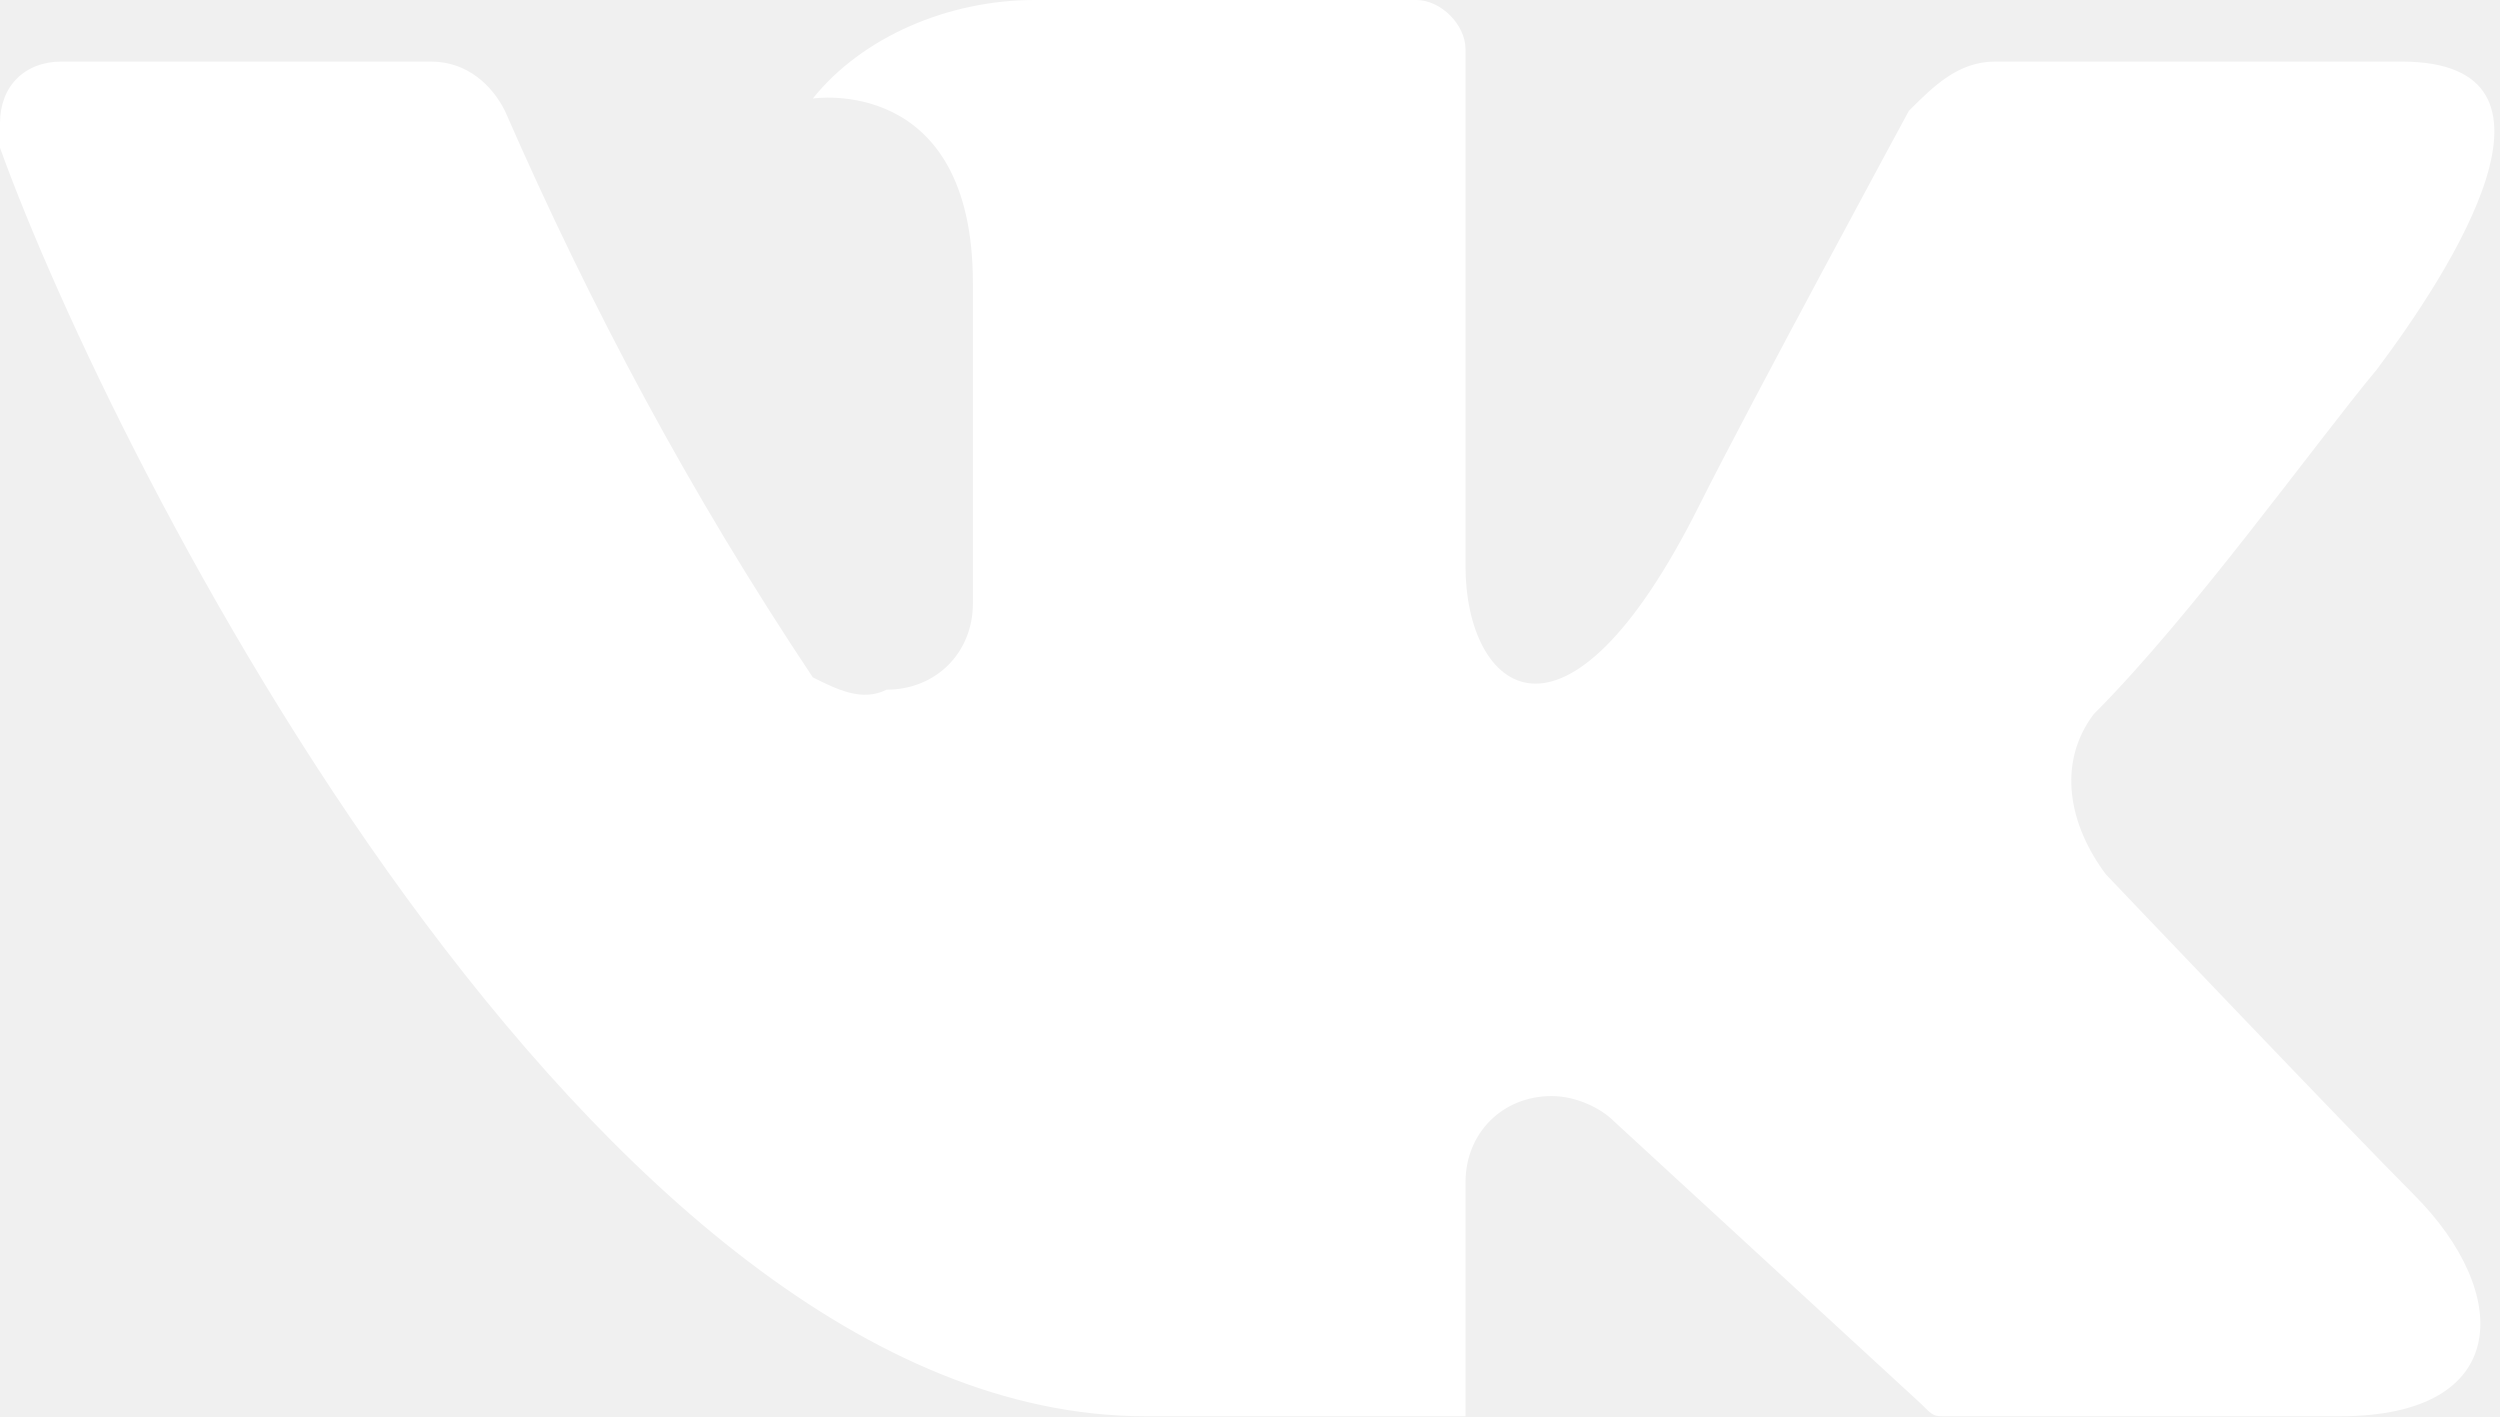
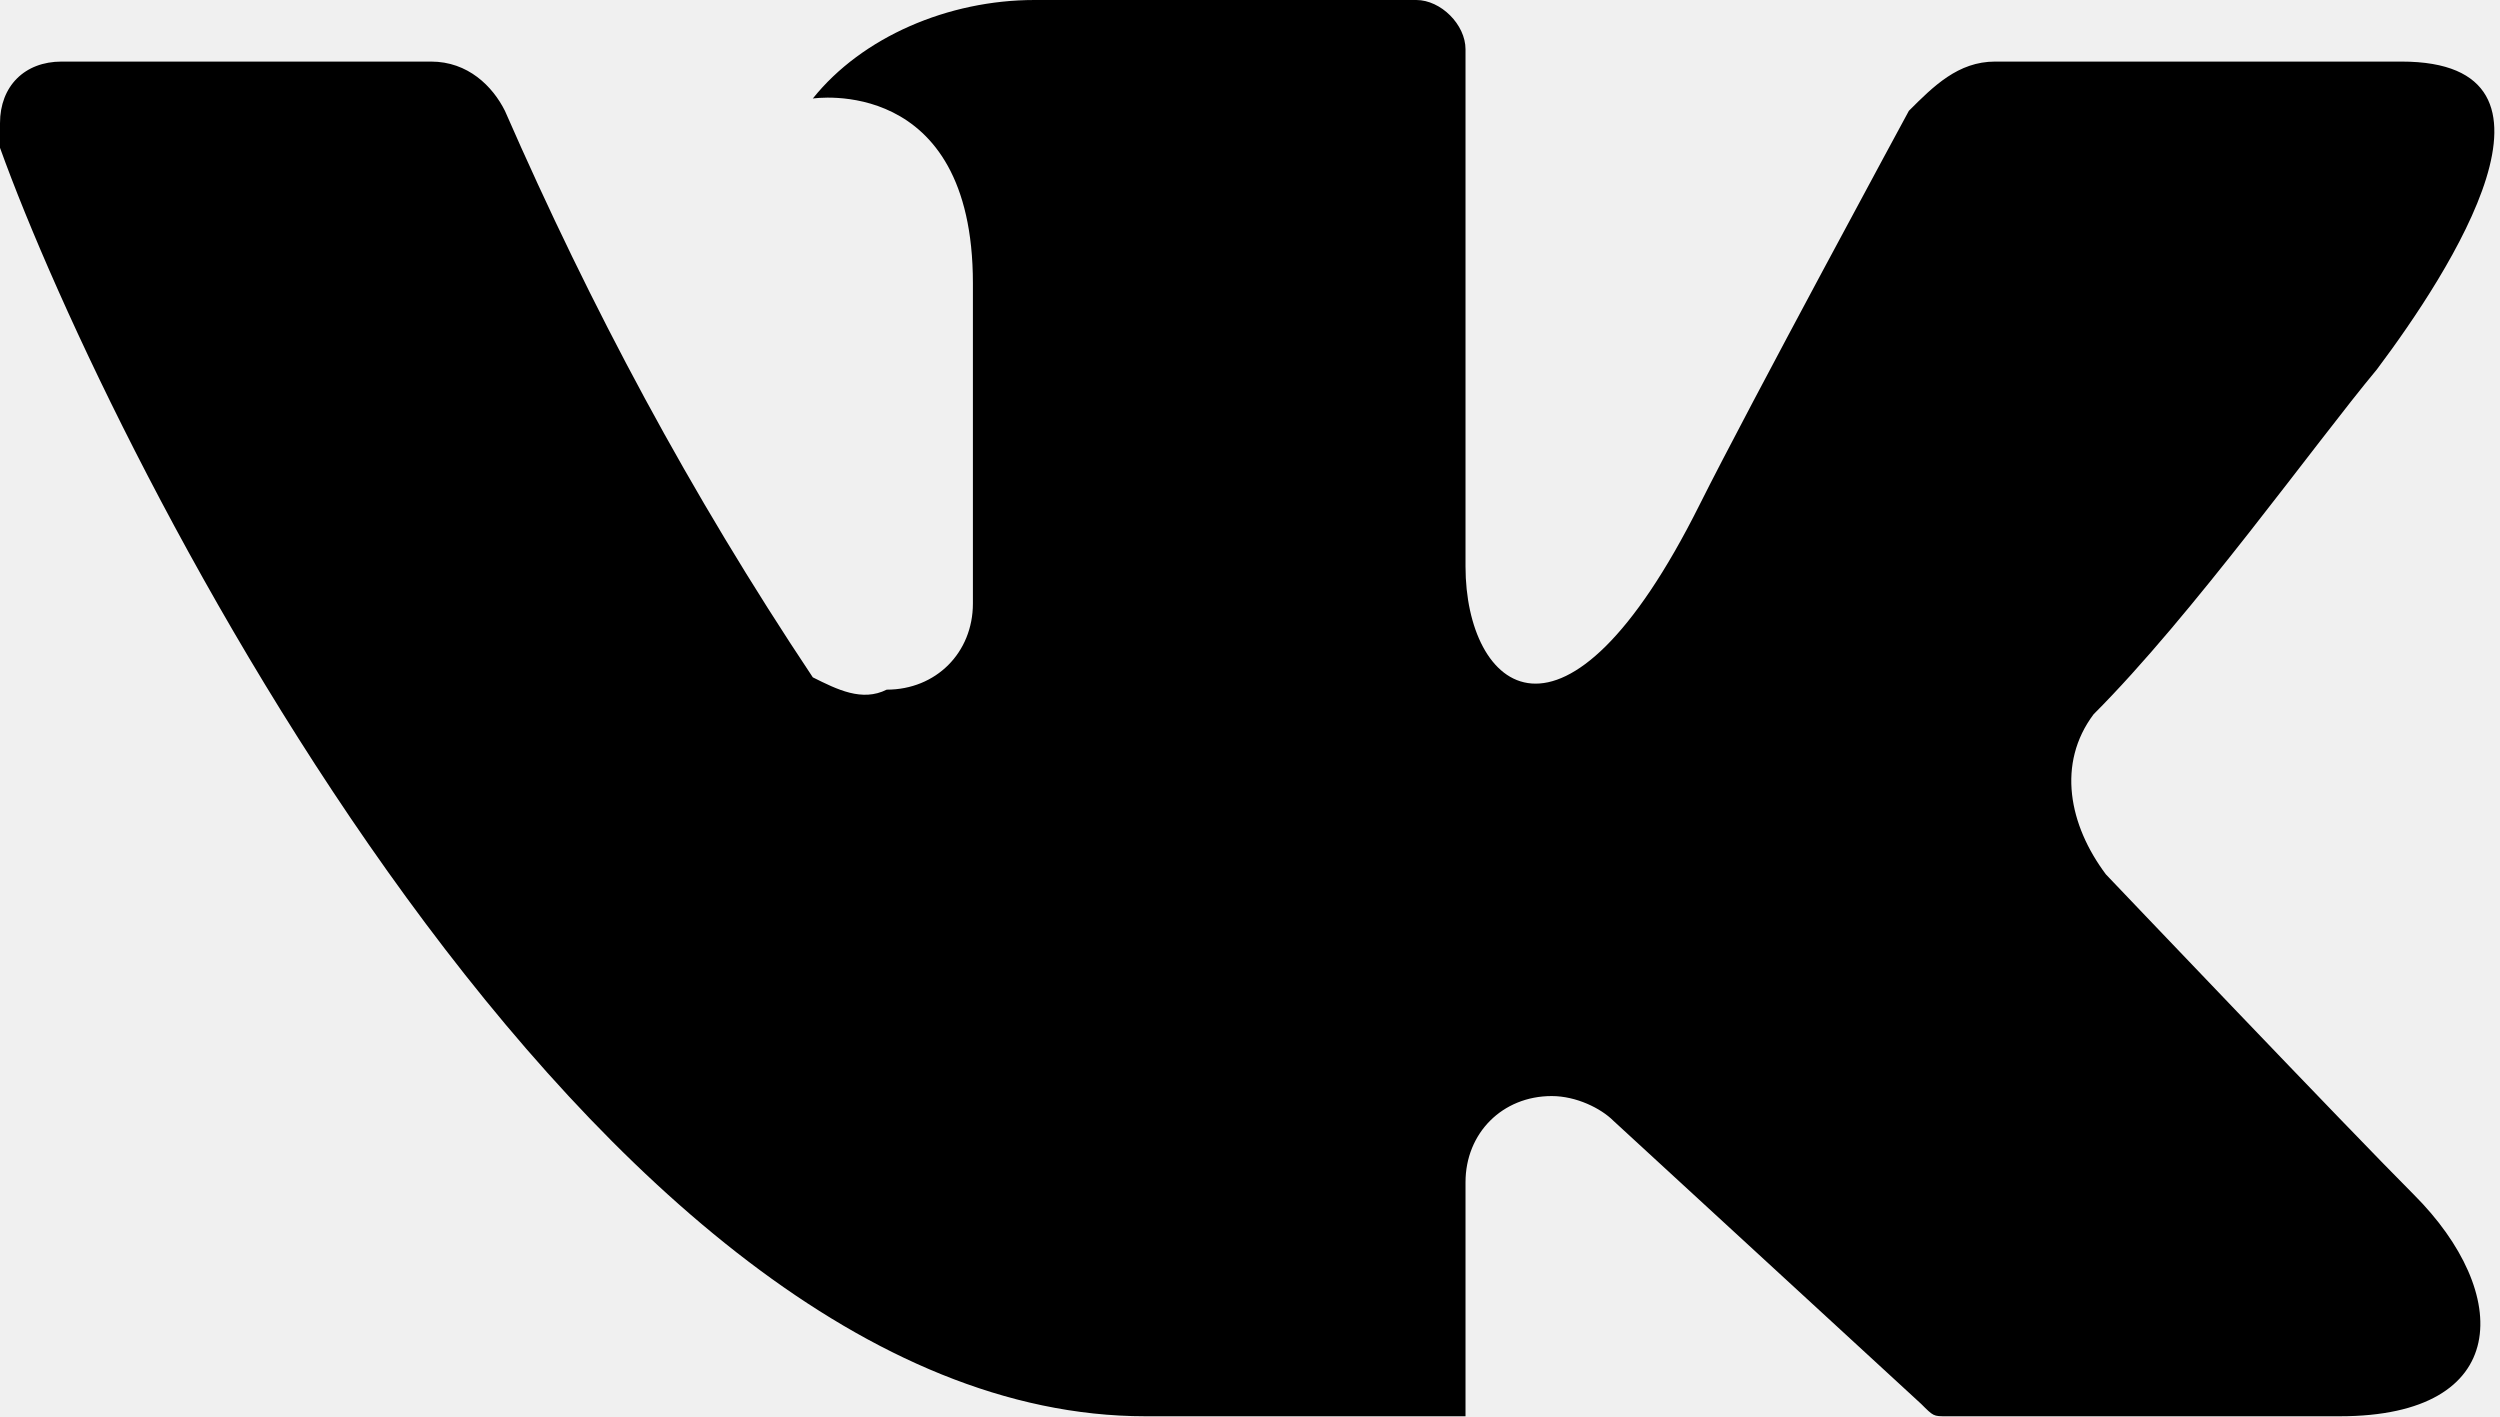
<svg xmlns="http://www.w3.org/2000/svg" xmlns:xlink="http://www.w3.org/1999/xlink" version="1.1" id="Слой_1" x="0px" y="0px" viewBox="0 0 20.3 11.5" style="enable-background:new 0 0 20.3 11.5;" xml:space="preserve">
  <style type="text/css">
	.st0{clip-path:url(#SVGID_2_);}
</style>
  <g>
    <defs>
      <rect id="SVGID_1_" y="0" width="20.3" height="11.5" />
    </defs>
    <clipPath id="SVGID_2_">
      <use xlink:href="#SVGID_1_" style="overflow:visible;" />
    </clipPath>
-     <path fill="#fff" class="st0" d="M19.5,0.5h-3.3c-0.3,0-0.5,0.2-0.7,0.4c0,0-1.3,2.4-1.7,3.2c-1.1,2.2-1.9,1.5-1.9,0.5V0.4   c0-0.2-0.2-0.4-0.4-0.4H8.4C7.7,0,7,0.3,6.6,0.8c0,0,1.3-0.2,1.3,1.5c0,0.4,0,1.6,0,2.6c0,0.4-0.3,0.7-0.7,0.7   C7,5.7,6.8,5.6,6.6,5.5C5.6,4,4.8,2.5,4.1,0.9C4,0.7,3.8,0.5,3.5,0.5h-3C0.2,0.5,0,0.7,0,1c0,0.1,0,0.1,0,0.2   c0.9,2.5,4.8,10.3,9.3,10.3h2.6V9.6c0-0.4,0.3-0.7,0.7-0.7c0.2,0,0.4,0.1,0.5,0.2l2.5,2.3c0.1,0.1,0.1,0.1,0.2,0.1h3.2   c1.4,0,1.4-1,0.6-1.8c-0.5-0.5-2.5-2.6-2.5-2.6c-0.3-0.4-0.4-0.9-0.1-1.3C17.8,5,18.8,3.6,19.3,3C19.9,2.2,21,0.5,19.5,0.5" />
+     <path class="st0" d="M19.5,0.5h-3.3c-0.3,0-0.5,0.2-0.7,0.4c0,0-1.3,2.4-1.7,3.2c-1.1,2.2-1.9,1.5-1.9,0.5V0.4   c0-0.2-0.2-0.4-0.4-0.4H8.4C7.7,0,7,0.3,6.6,0.8c0,0,1.3-0.2,1.3,1.5c0,0.4,0,1.6,0,2.6c0,0.4-0.3,0.7-0.7,0.7   C7,5.7,6.8,5.6,6.6,5.5C5.6,4,4.8,2.5,4.1,0.9C4,0.7,3.8,0.5,3.5,0.5h-3C0.2,0.5,0,0.7,0,1c0,0.1,0,0.1,0,0.2   c0.9,2.5,4.8,10.3,9.3,10.3h2.6V9.6c0-0.4,0.3-0.7,0.7-0.7c0.2,0,0.4,0.1,0.5,0.2l2.5,2.3c0.1,0.1,0.1,0.1,0.2,0.1h3.2   c1.4,0,1.4-1,0.6-1.8c-0.5-0.5-2.5-2.6-2.5-2.6c-0.3-0.4-0.4-0.9-0.1-1.3C17.8,5,18.8,3.6,19.3,3C19.9,2.2,21,0.5,19.5,0.5" />
  </g>
</svg>
